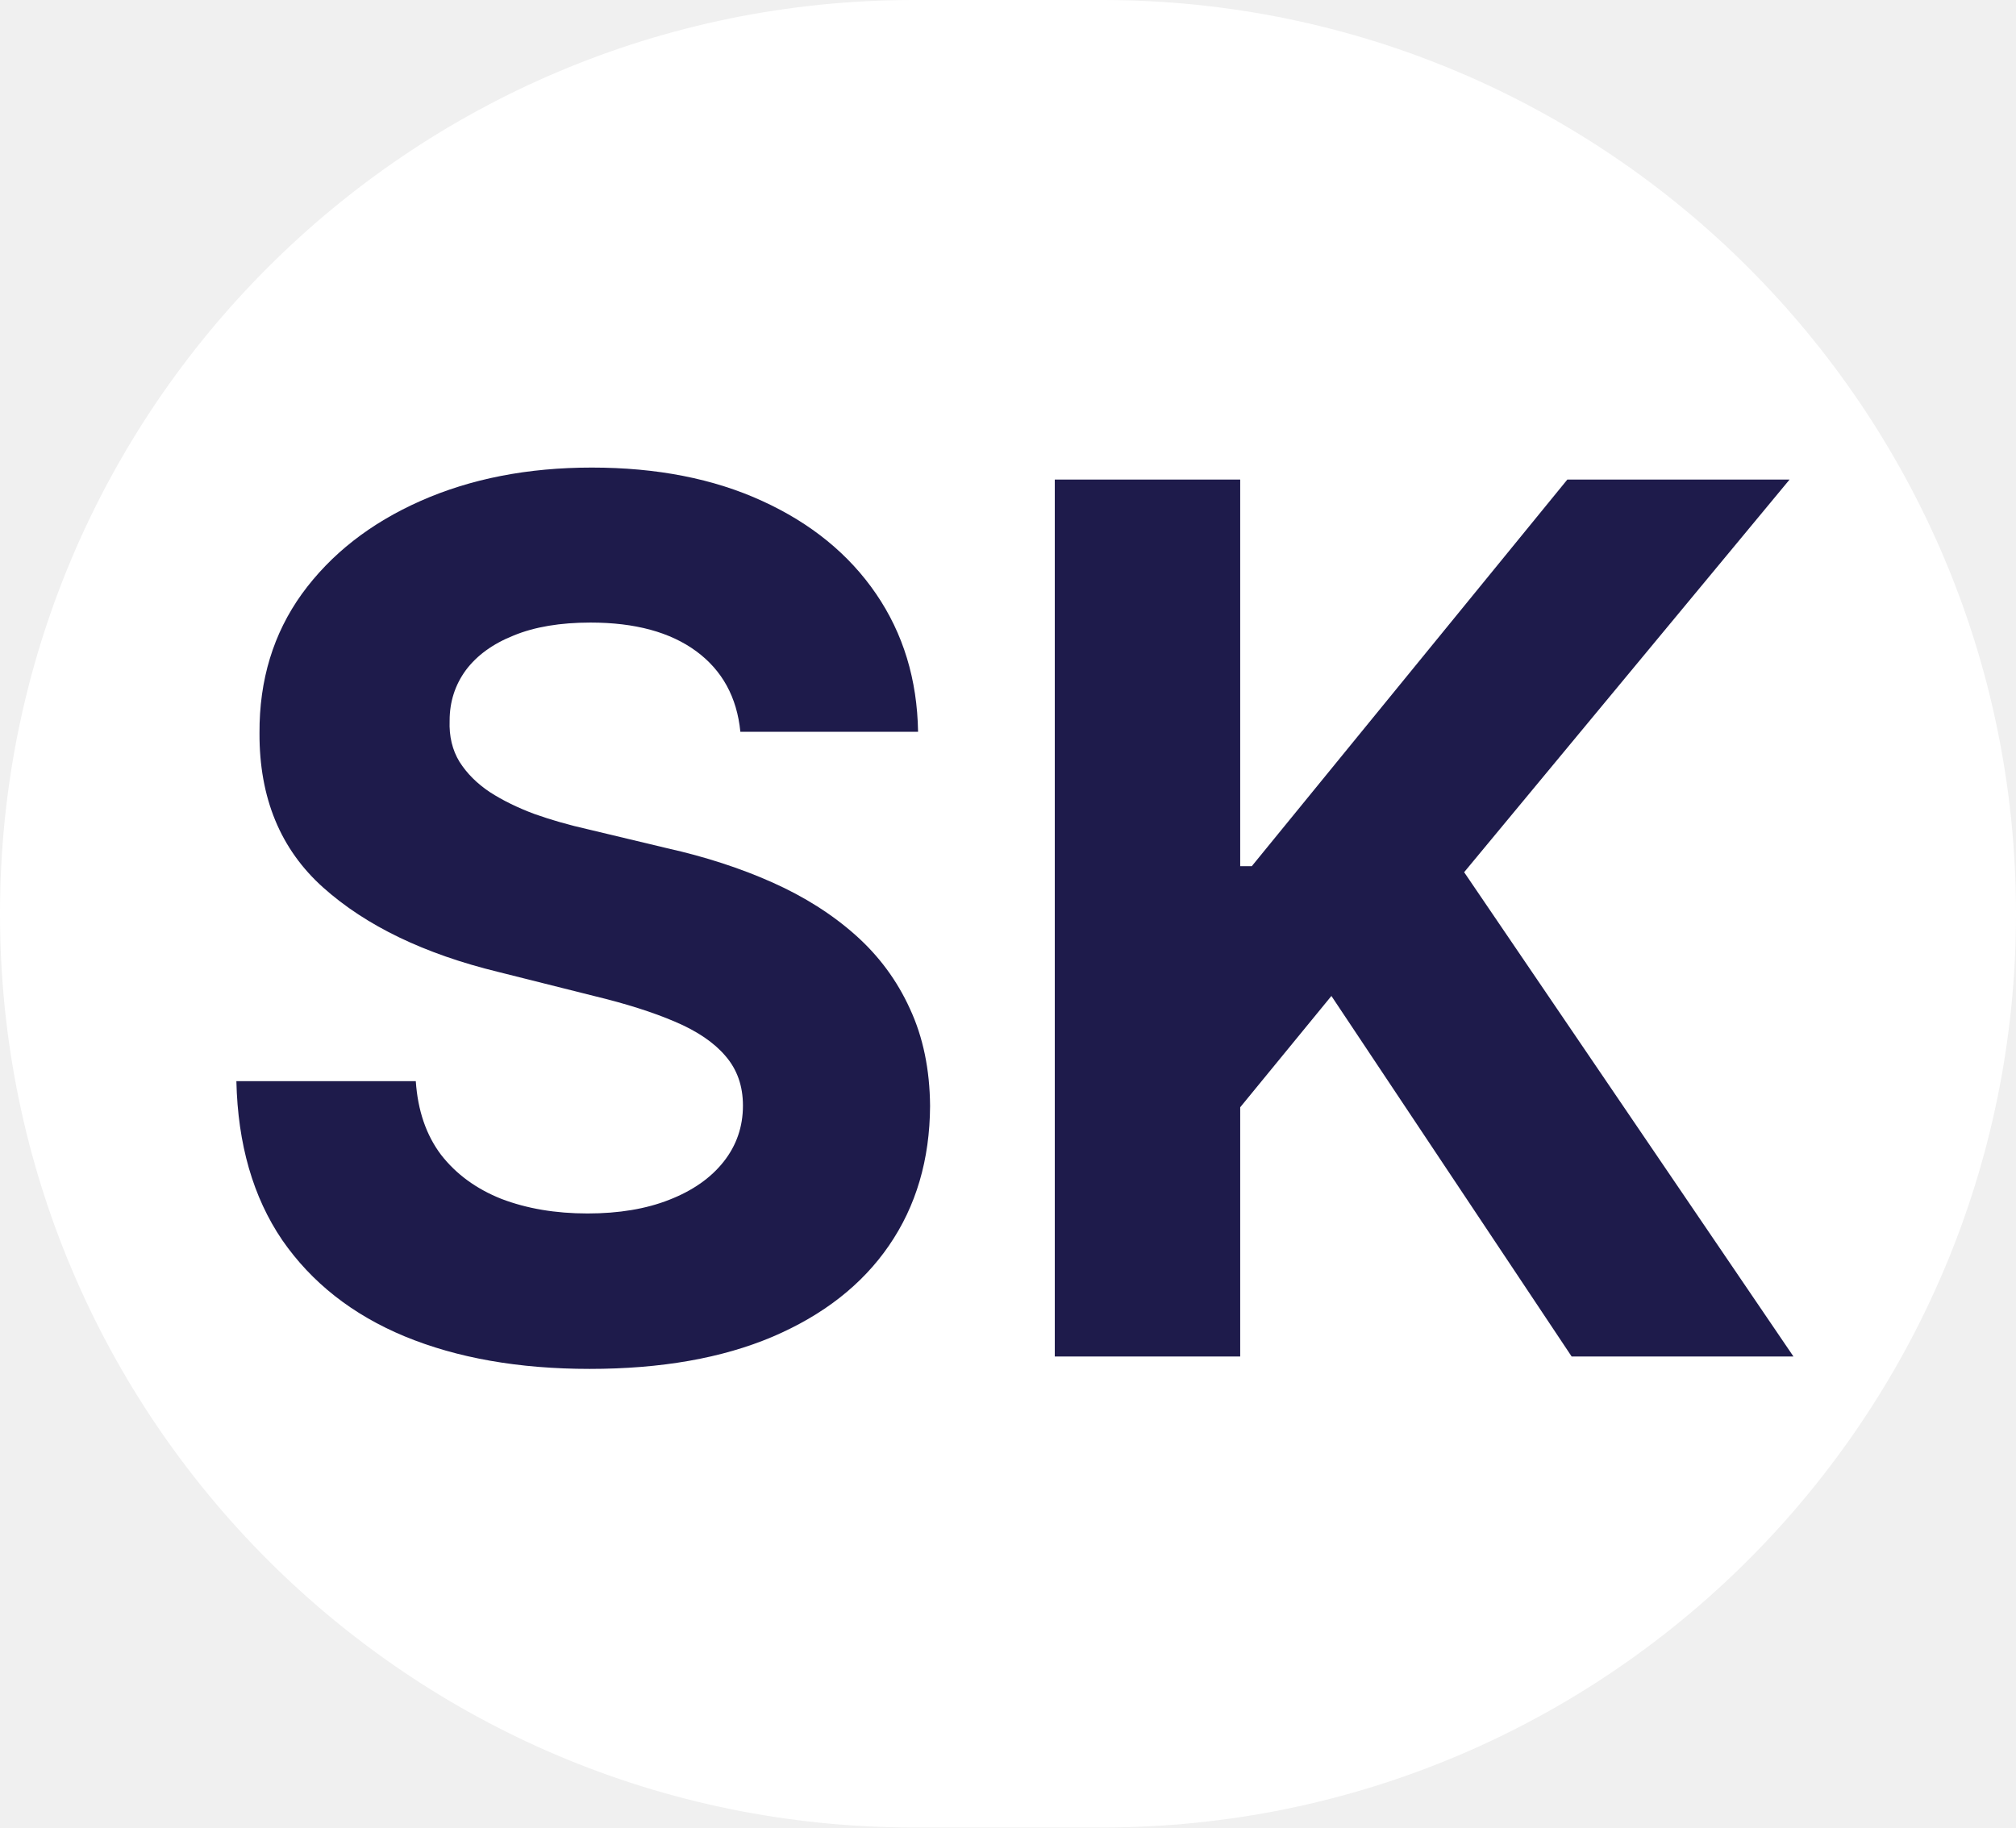
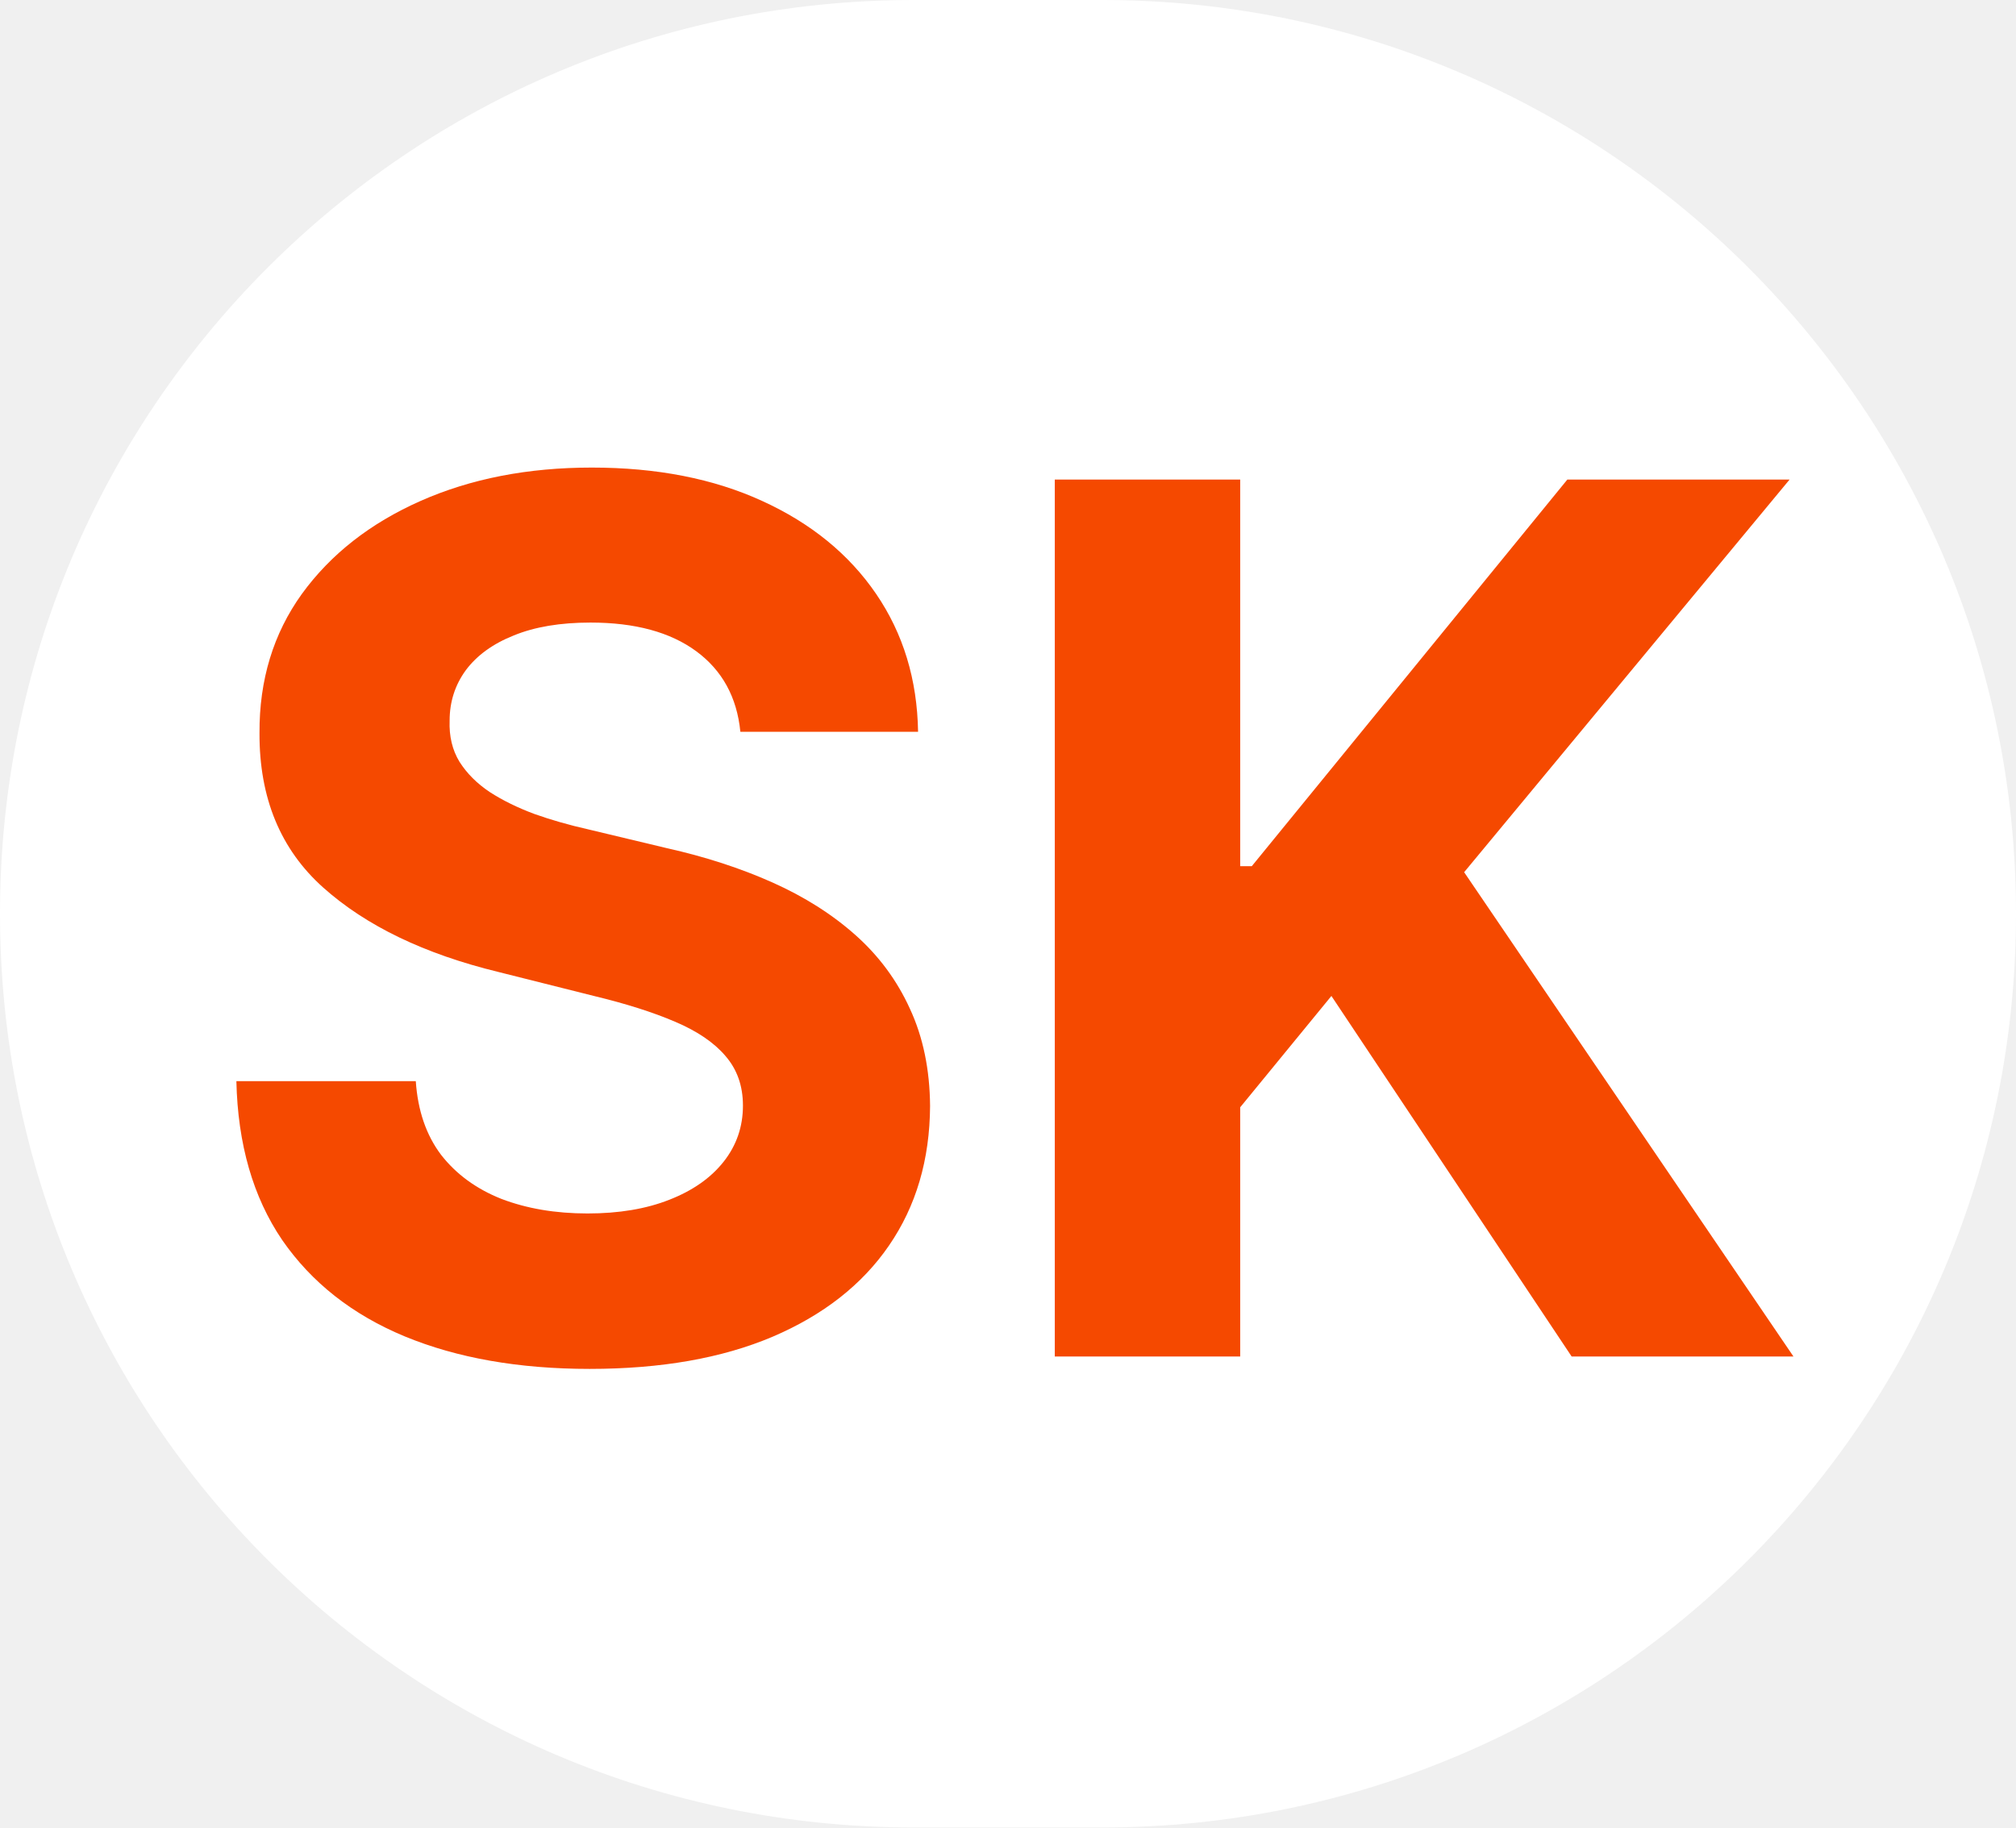
<svg xmlns="http://www.w3.org/2000/svg" width="107" height="97" viewBox="0 0 107 97" fill="none">
  <rect width="107" height="97" rx="48.5" fill="white" />
-   <path d="M39.295 38.841C39.114 37.008 38.333 35.583 36.955 34.568C35.576 33.553 33.705 33.045 31.341 33.045C29.735 33.045 28.379 33.273 27.273 33.727C26.167 34.167 25.318 34.78 24.727 35.568C24.151 36.356 23.864 37.25 23.864 38.25C23.833 39.083 24.008 39.811 24.386 40.432C24.78 41.053 25.318 41.591 26 42.045C26.682 42.485 27.47 42.871 28.364 43.205C29.258 43.523 30.212 43.795 31.227 44.023L35.409 45.023C37.439 45.477 39.303 46.083 41 46.841C42.697 47.599 44.167 48.53 45.409 49.636C46.651 50.742 47.614 52.045 48.295 53.545C48.992 55.045 49.349 56.765 49.364 58.705C49.349 61.553 48.621 64.023 47.182 66.114C45.758 68.189 43.697 69.803 41 70.954C38.318 72.091 35.083 72.659 31.296 72.659C27.538 72.659 24.265 72.083 21.477 70.932C18.704 69.78 16.538 68.076 14.977 65.818C13.432 63.545 12.621 60.735 12.546 57.386H22.068C22.174 58.947 22.621 60.25 23.409 61.295C24.212 62.326 25.28 63.106 26.614 63.636C27.962 64.151 29.485 64.409 31.182 64.409C32.849 64.409 34.295 64.167 35.523 63.682C36.765 63.197 37.727 62.523 38.409 61.659C39.091 60.795 39.432 59.803 39.432 58.682C39.432 57.636 39.121 56.758 38.5 56.045C37.894 55.333 37 54.727 35.818 54.227C34.651 53.727 33.22 53.273 31.523 52.864L26.454 51.591C22.53 50.636 19.432 49.144 17.159 47.114C14.886 45.083 13.758 42.349 13.773 38.909C13.758 36.091 14.508 33.629 16.023 31.523C17.553 29.417 19.651 27.773 22.318 26.591C24.985 25.409 28.015 24.818 31.409 24.818C34.864 24.818 37.879 25.409 40.455 26.591C43.045 27.773 45.061 29.417 46.5 31.523C47.939 33.629 48.682 36.068 48.727 38.841H39.295ZM55.983 72V25.454H65.824V45.977H66.438L83.188 25.454H94.983L77.71 46.295L95.188 72H83.415L70.665 52.864L65.824 58.773V72H55.983Z" fill="#1E1B4B" />
+   <path d="M39.295 38.841C39.114 37.008 38.333 35.583 36.955 34.568C35.576 33.553 33.705 33.045 31.341 33.045C29.735 33.045 28.379 33.273 27.273 33.727C26.167 34.167 25.318 34.78 24.727 35.568C24.151 36.356 23.864 37.25 23.864 38.25C23.833 39.083 24.008 39.811 24.386 40.432C24.78 41.053 25.318 41.591 26 42.045C26.682 42.485 27.47 42.871 28.364 43.205C29.258 43.523 30.212 43.795 31.227 44.023L35.409 45.023C37.439 45.477 39.303 46.083 41 46.841C42.697 47.599 44.167 48.53 45.409 49.636C46.651 50.742 47.614 52.045 48.295 53.545C48.992 55.045 49.349 56.765 49.364 58.705C49.349 61.553 48.621 64.023 47.182 66.114C45.758 68.189 43.697 69.803 41 70.954C38.318 72.091 35.083 72.659 31.296 72.659C27.538 72.659 24.265 72.083 21.477 70.932C18.704 69.78 16.538 68.076 14.977 65.818C13.432 63.545 12.621 60.735 12.546 57.386H22.068C22.174 58.947 22.621 60.25 23.409 61.295C24.212 62.326 25.28 63.106 26.614 63.636C27.962 64.151 29.485 64.409 31.182 64.409C32.849 64.409 34.295 64.167 35.523 63.682C36.765 63.197 37.727 62.523 38.409 61.659C39.091 60.795 39.432 59.803 39.432 58.682C39.432 57.636 39.121 56.758 38.5 56.045C37.894 55.333 37 54.727 35.818 54.227C34.651 53.727 33.22 53.273 31.523 52.864L26.454 51.591C22.53 50.636 19.432 49.144 17.159 47.114C14.886 45.083 13.758 42.349 13.773 38.909C13.758 36.091 14.508 33.629 16.023 31.523C17.553 29.417 19.651 27.773 22.318 26.591C24.985 25.409 28.015 24.818 31.409 24.818C34.864 24.818 37.879 25.409 40.455 26.591C43.045 27.773 45.061 29.417 46.5 31.523C47.939 33.629 48.682 36.068 48.727 38.841H39.295ZM55.983 72V25.454H65.824V45.977H66.438L83.188 25.454H94.983L77.71 46.295L95.188 72H83.415L70.665 52.864L65.824 58.773V72H55.983Z" fill="#F54900" />
</svg>
